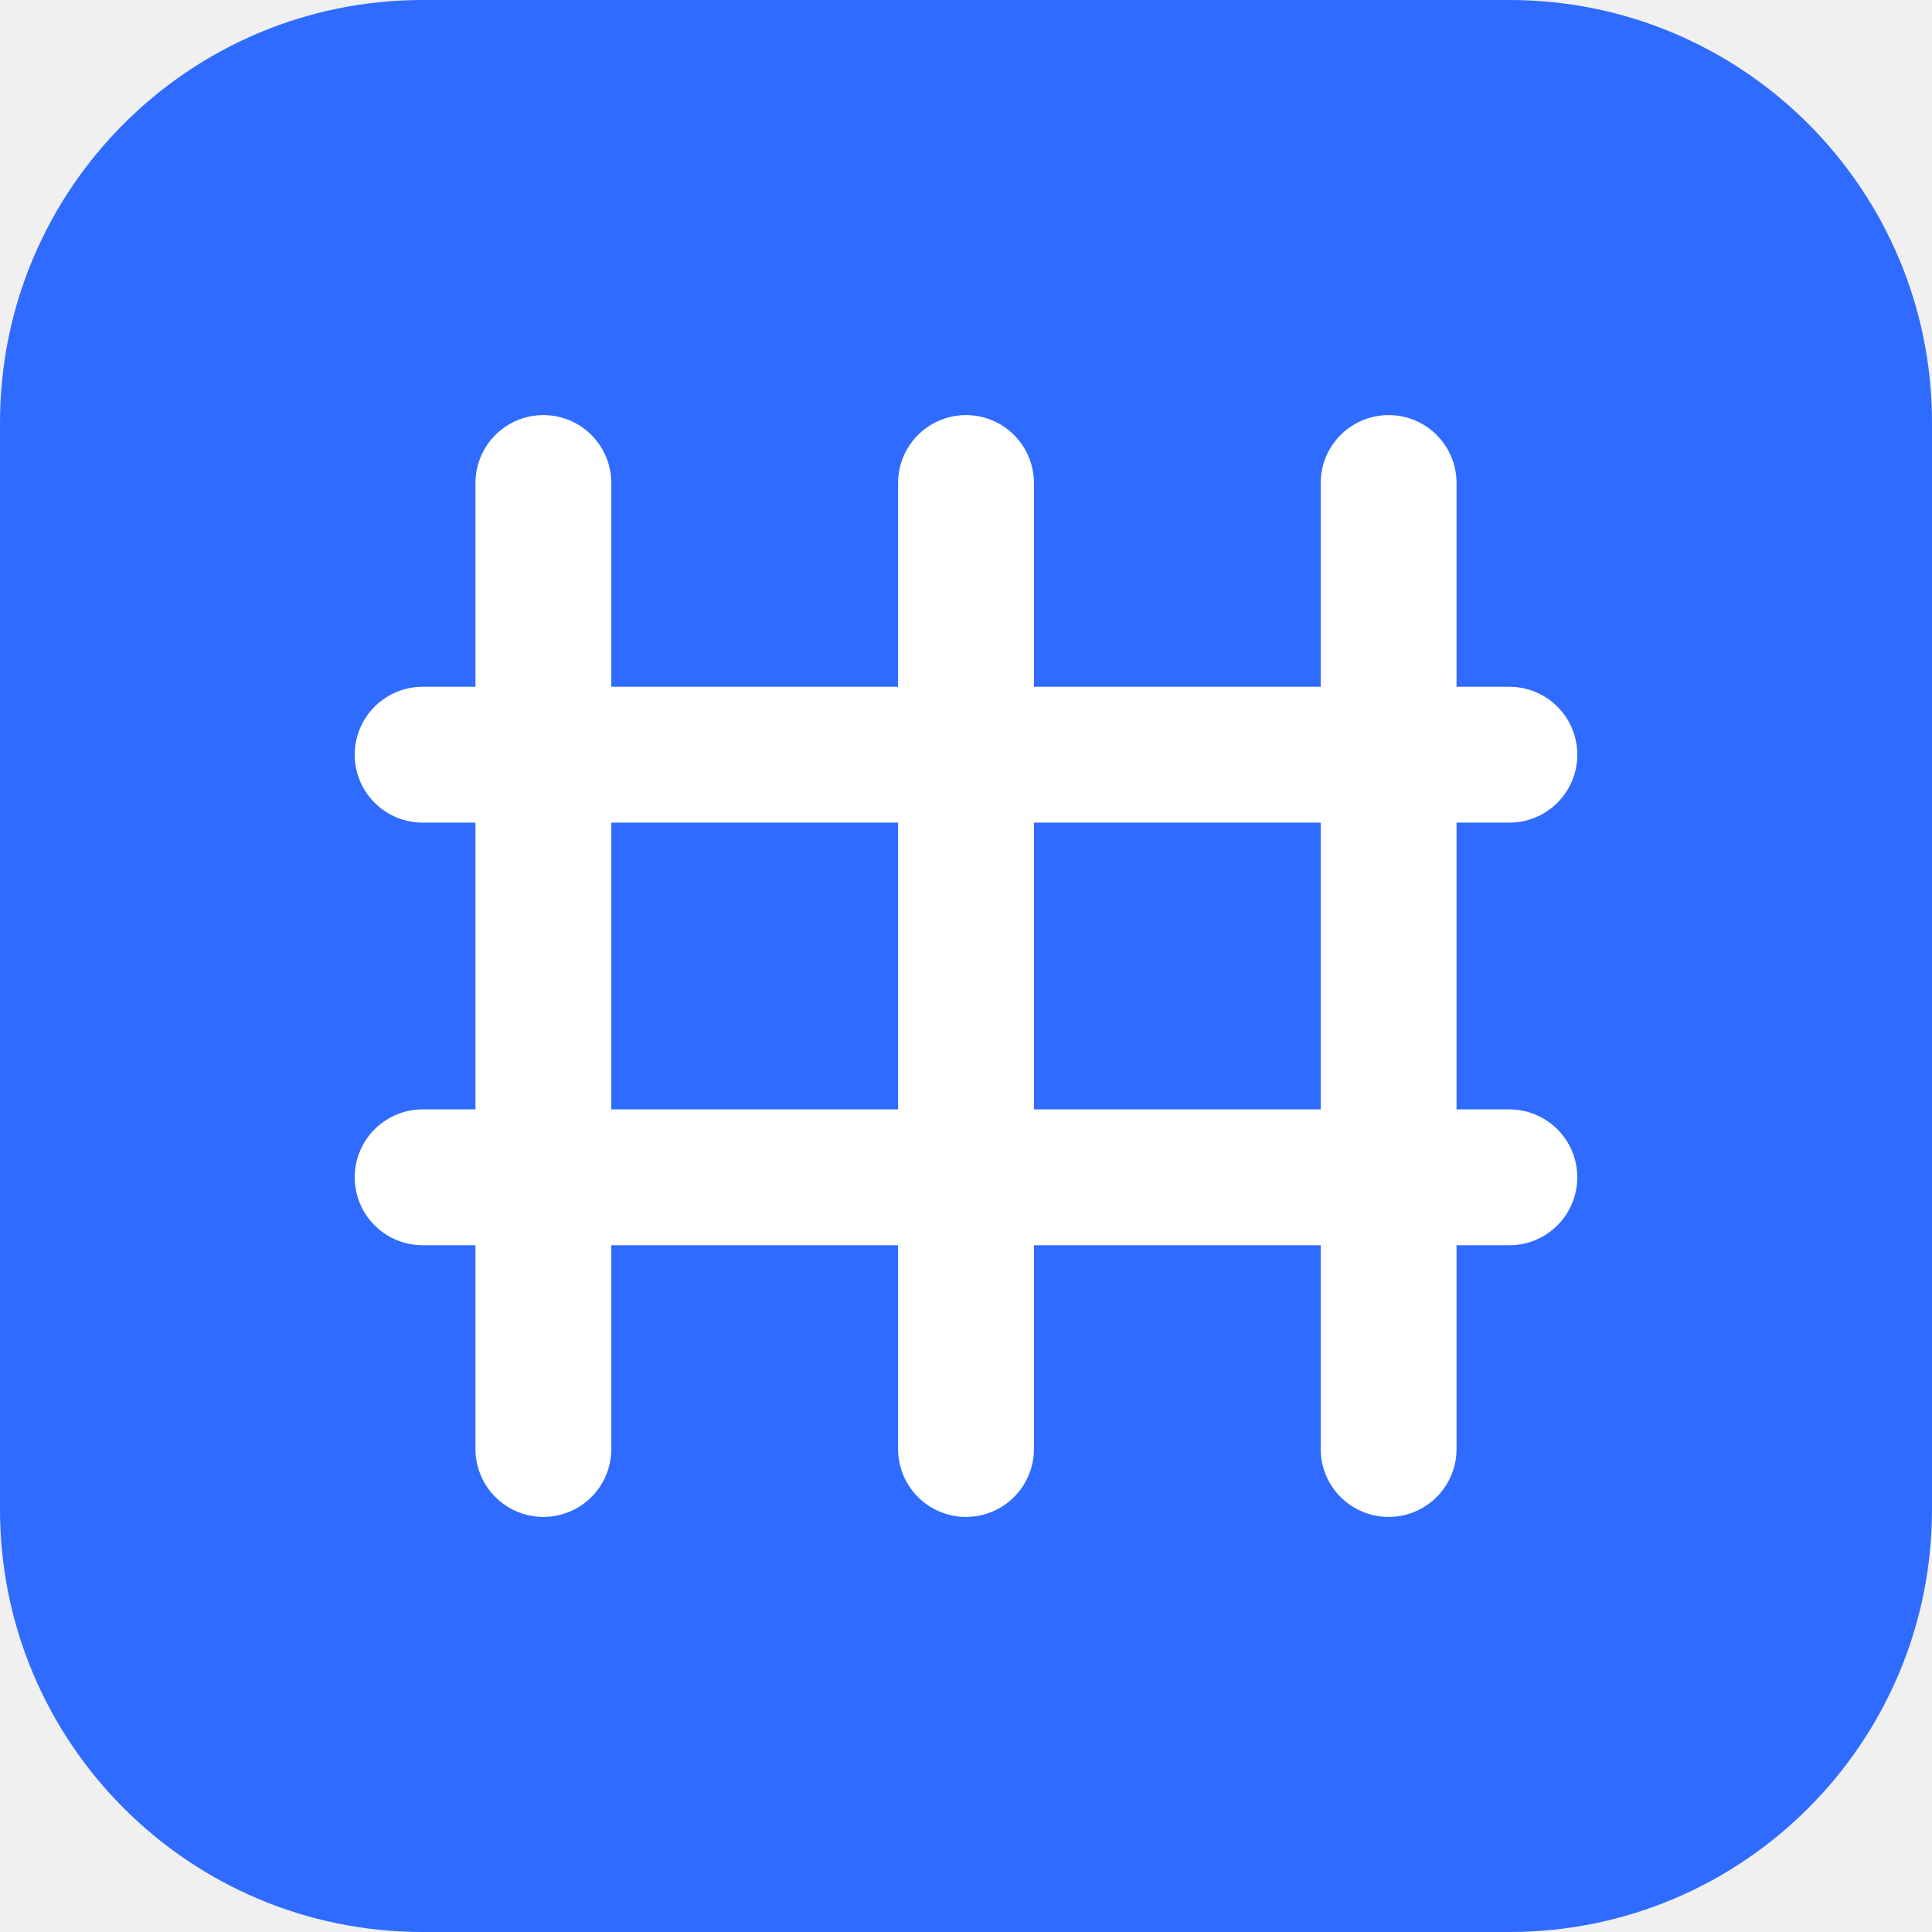
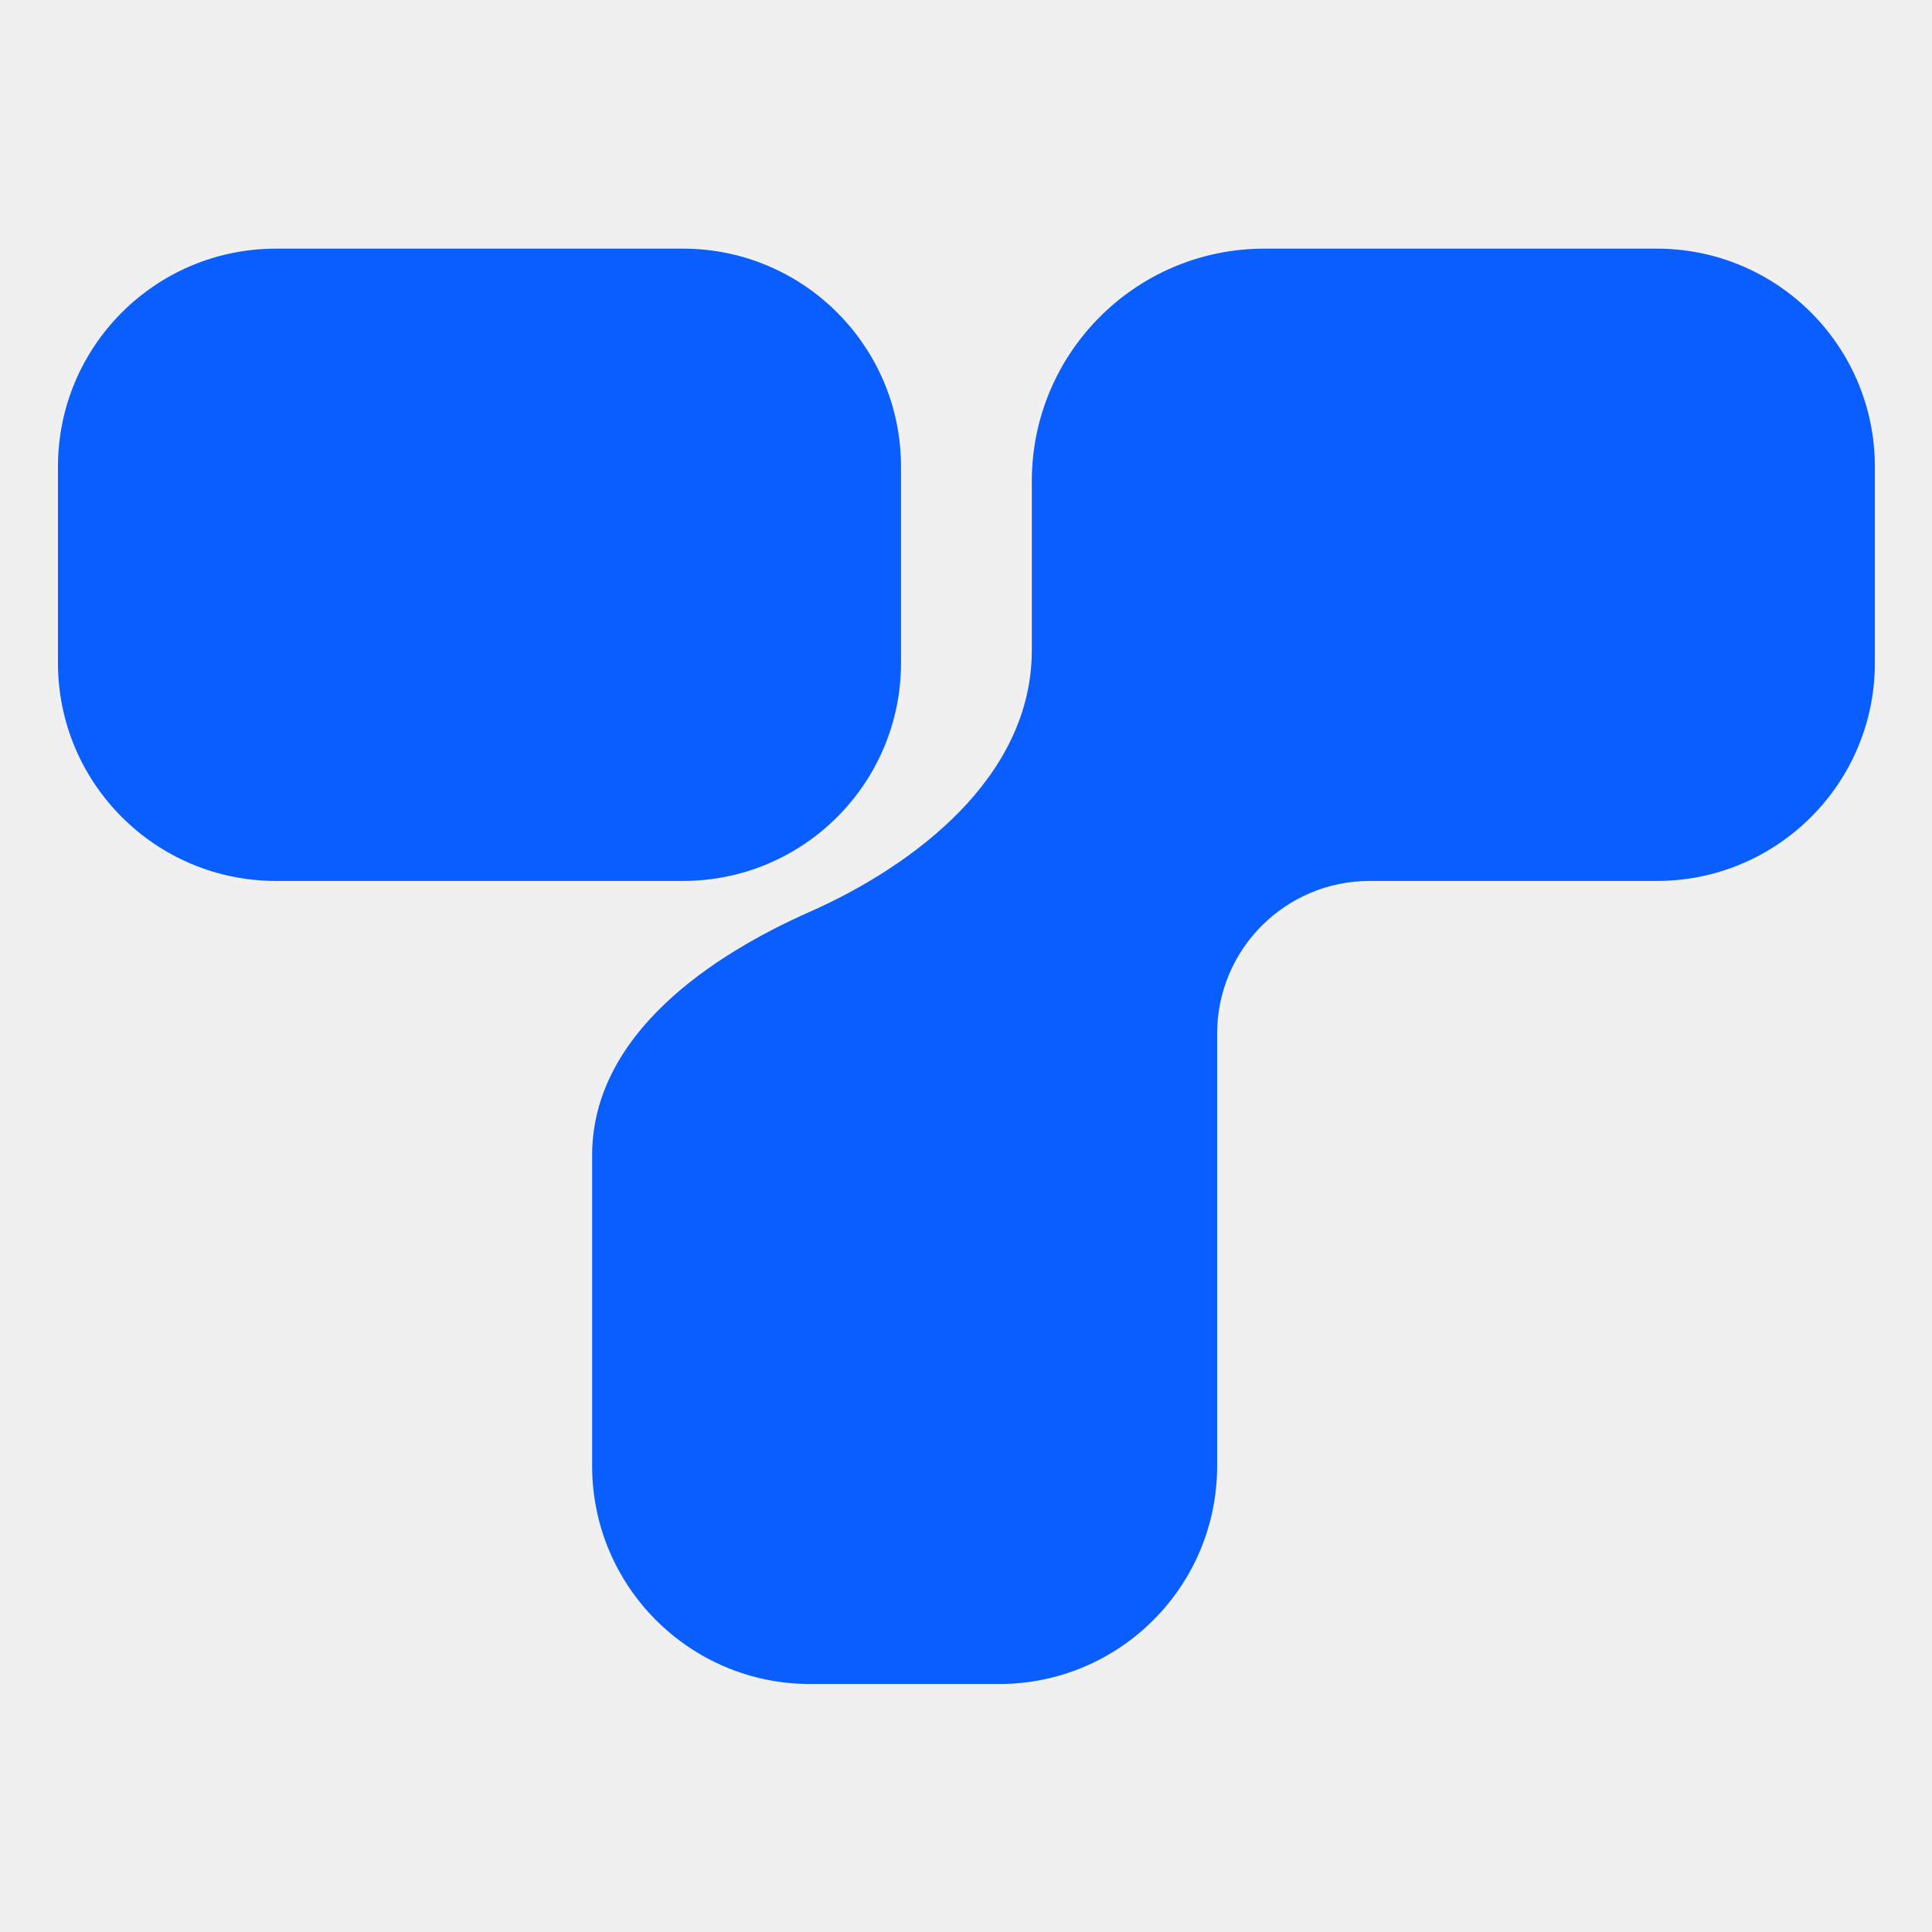
- <svg xmlns="http://www.w3.org/2000/svg" viewBox="0 0 32 32">
-   <rect width="32" height="32" rx="7" fill="#2F6BFF" />
-   <g fill="none" stroke="#FFFFFF" stroke-width="2.25" stroke-linecap="round">
-     <path d="M9 8v16M16 8v16M23 8v16M7 12.5h18M7 19.5h18" />
-   </g>
+ <svg xmlns="http://www.w3.org/2000/svg" viewBox="0 0 512 512">
+   <path fill="#095EFD" transform="translate(15.36 65.894) scale(0.963)" d="M60 0H172A60 60 0 0 1 232 60V114A60 60 0 0 1 172 174H60A60 60 0 0 1 0 114V60A60 60 0 0 1 60 0ZM332 0H440A60 60 0 0 1 500 60V114A60 60 0 0 1 440 174H361A42 42 0 0 0 319 216V335A60 60 0 0 1 259 395H207A60 60 0 0 1 147 335V249.5C147 216 180.4 194.2 206.9 182.5C235.3 169.9 268 145.6 268 110.5V64A64 64 0 0 1 332 0Z" />
</svg>
